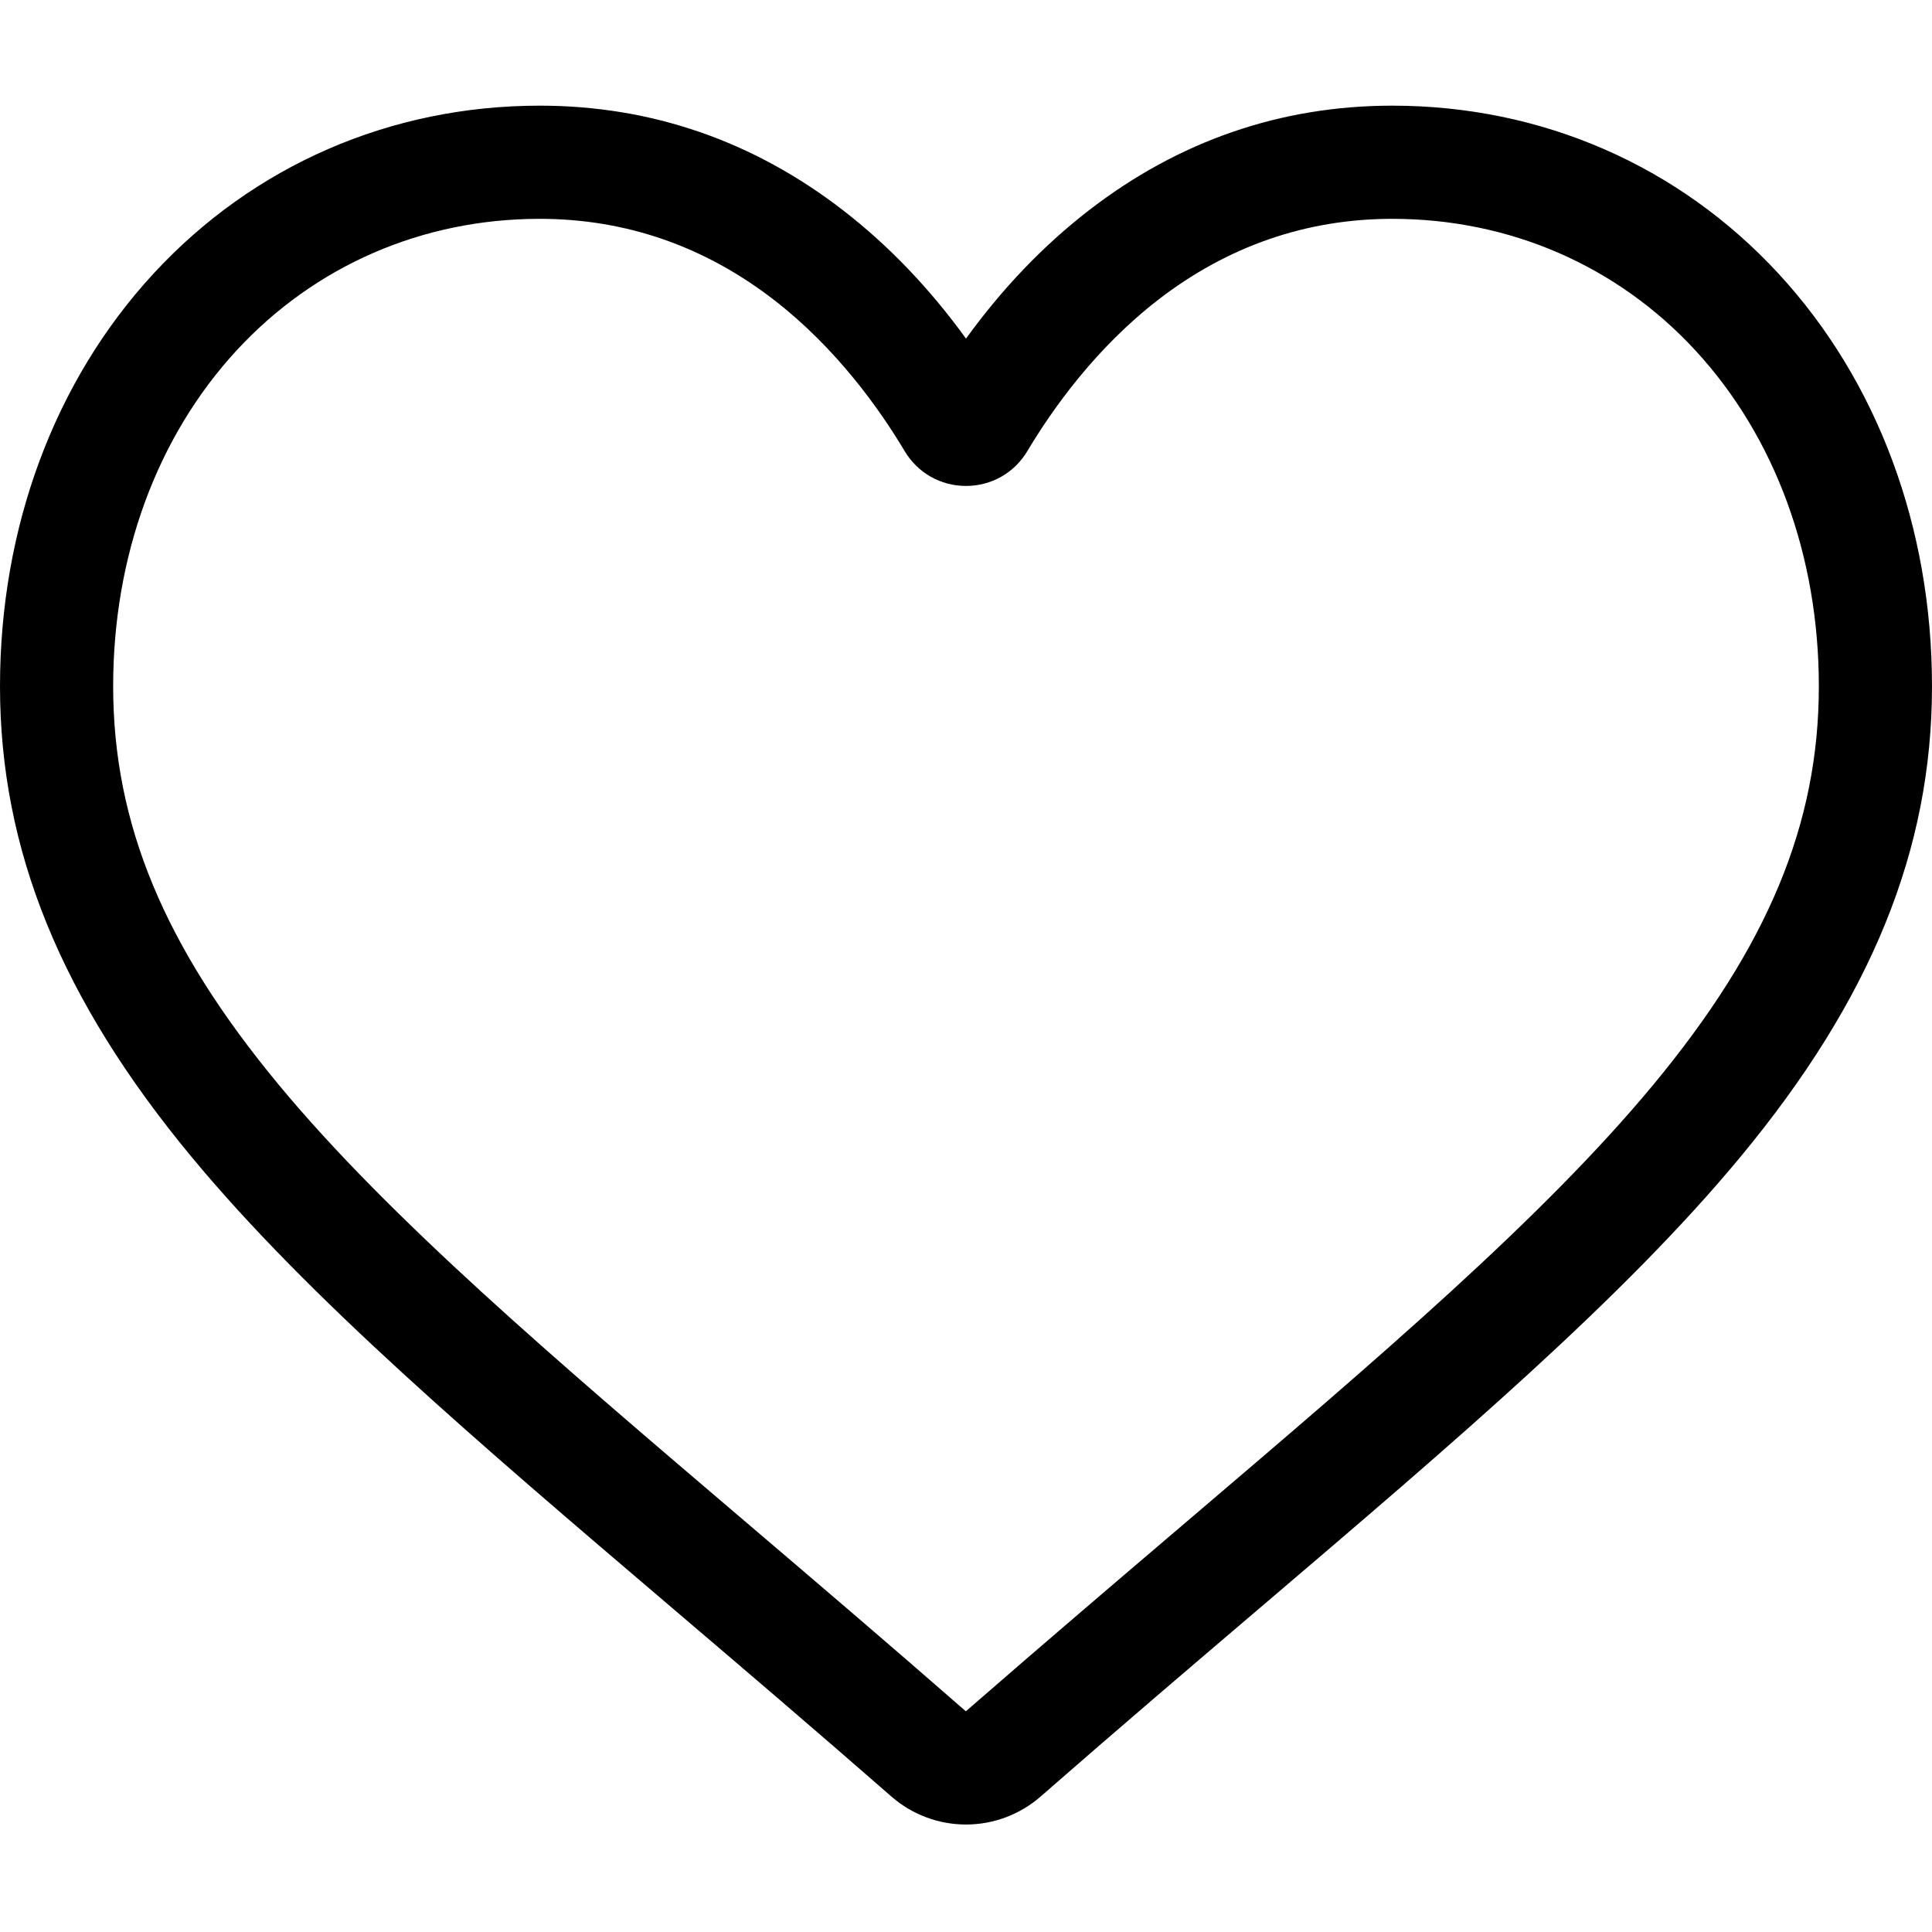
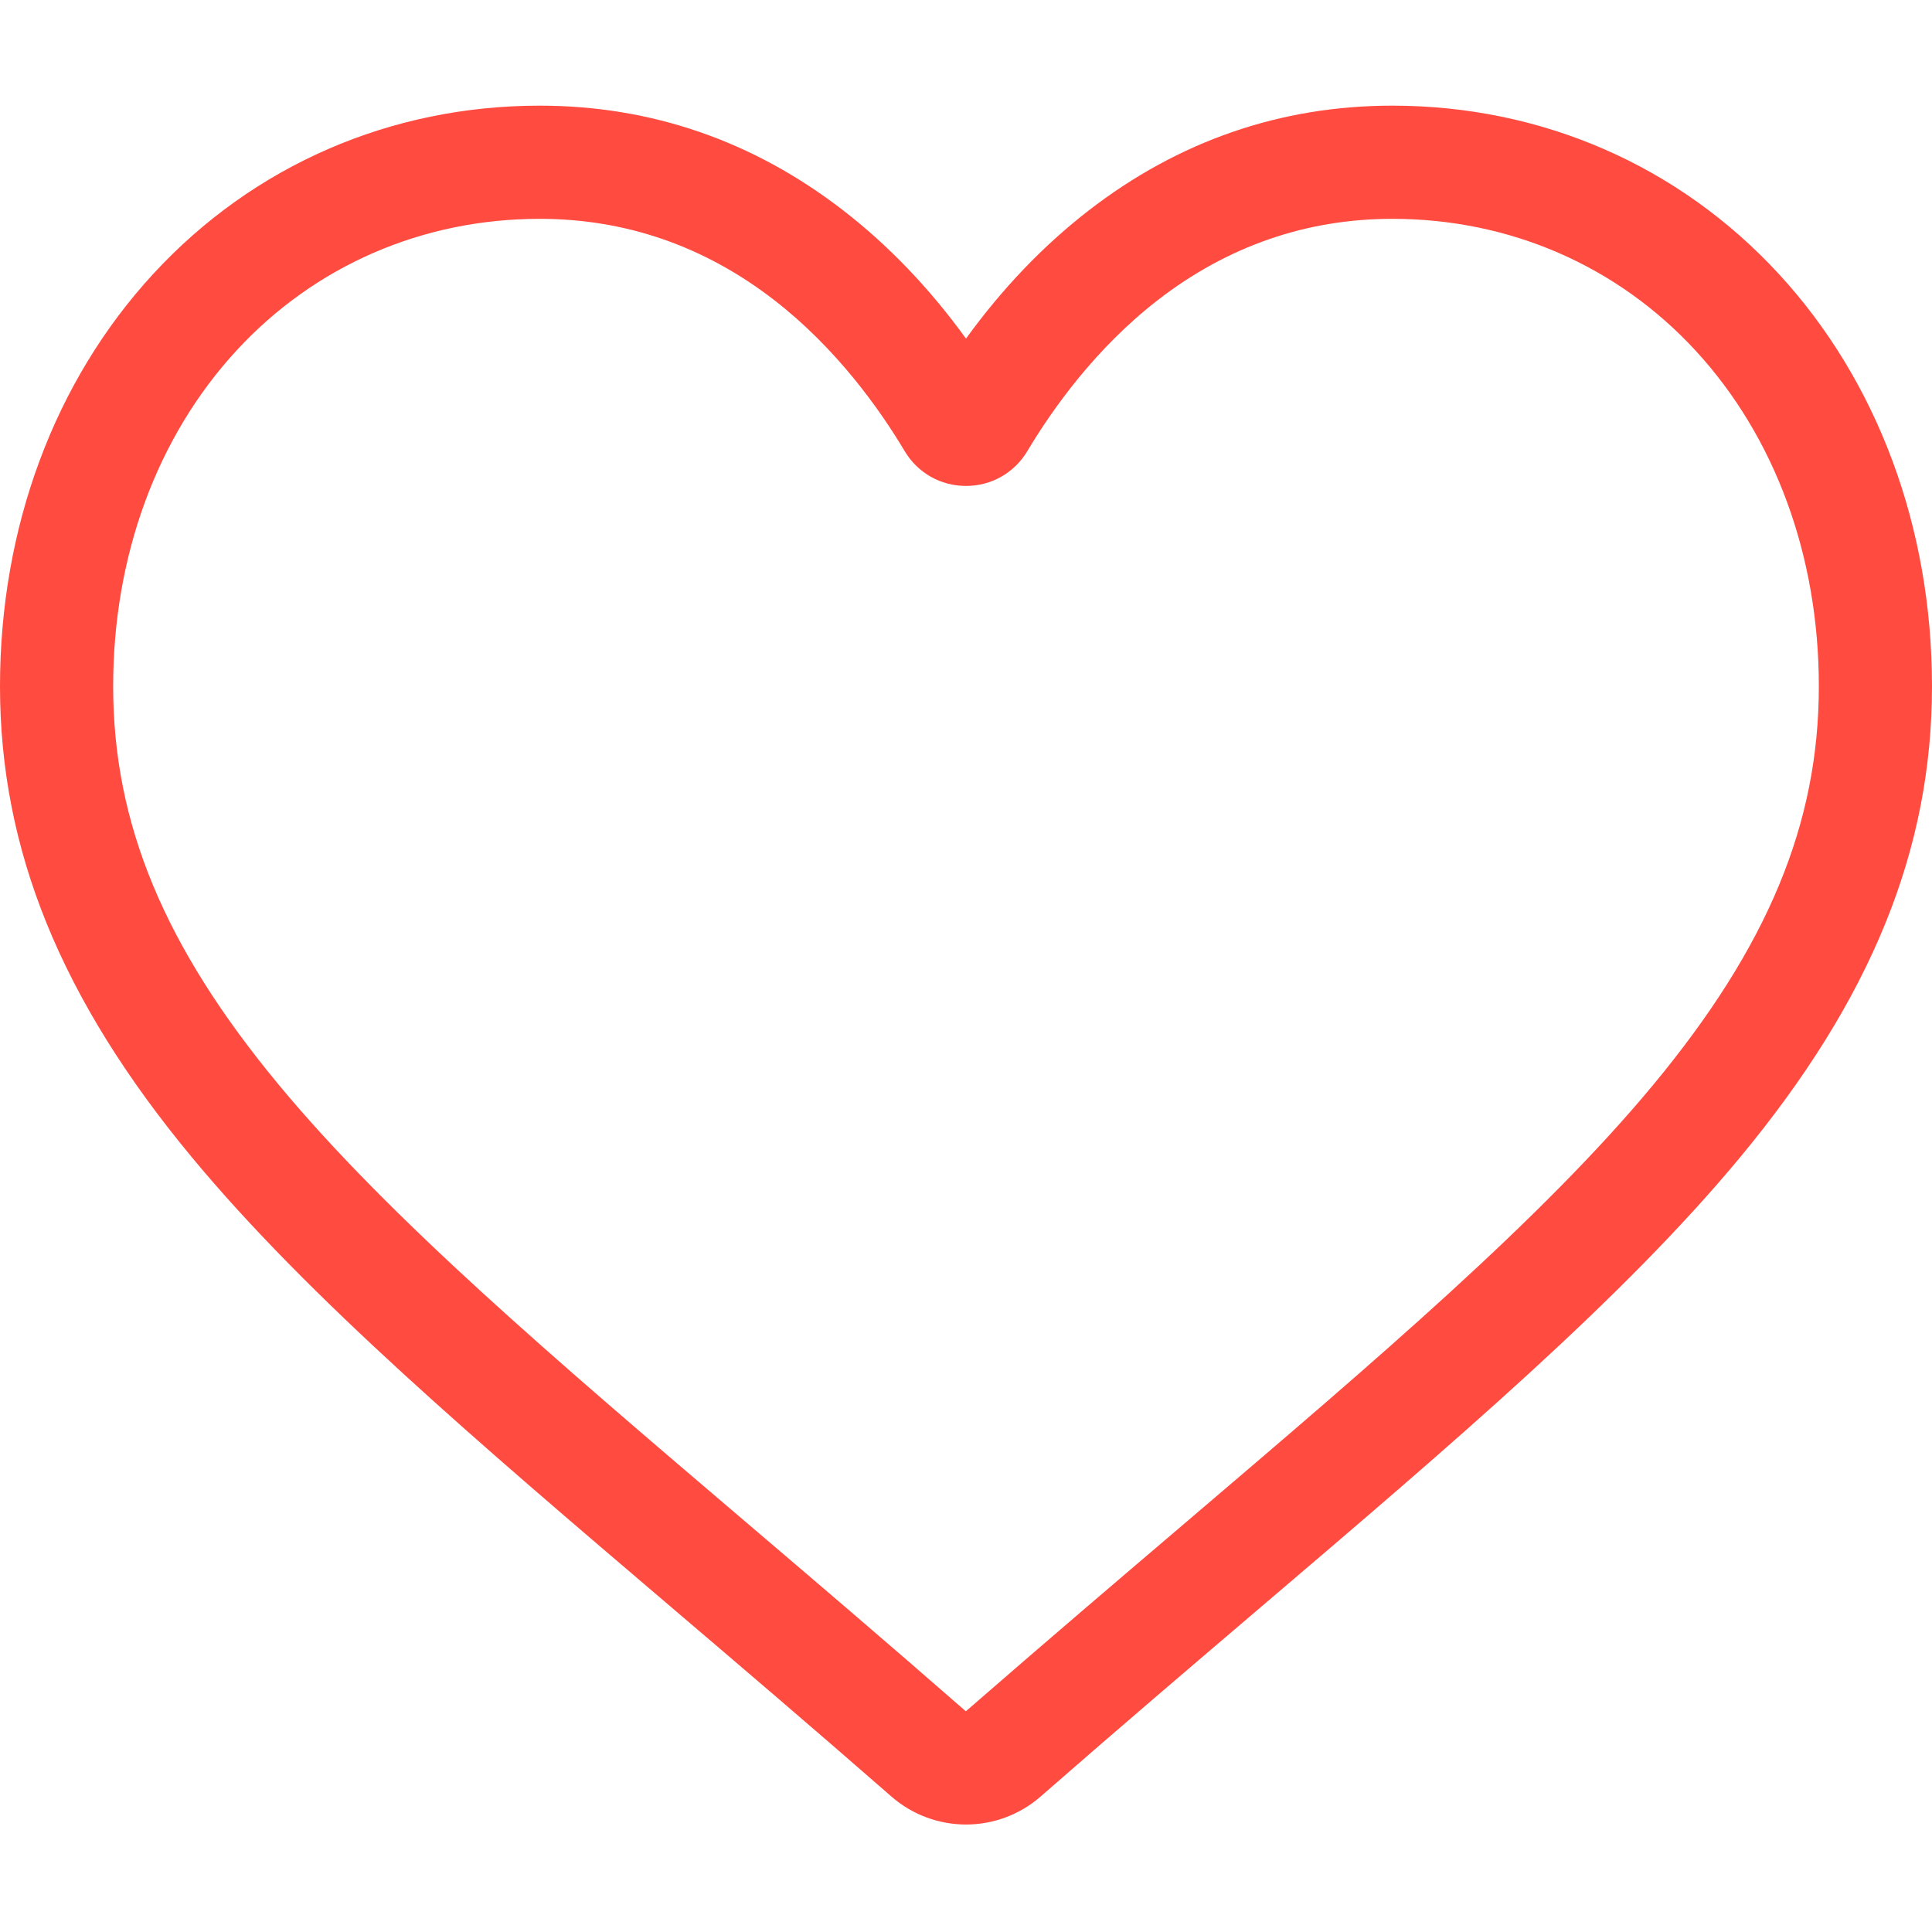
<svg xmlns="http://www.w3.org/2000/svg" viewBox="0 -28 512.001 512">
-   <path d="m256 455.516c-7.289 0-14.316-2.641-19.793-7.438-20.684-18.086-40.625-35.082-58.219-50.074l-.09-.078c-51.582-43.957-96.125-81.918-127.117-119.312-34.645-41.805-50.781-81.441-50.781-124.742 0-42.07 14.426-80.883 40.617-109.293 26.504-28.746 62.871-44.578 102.414-44.578 29.555 0 56.621 9.344 80.445 27.77 12.023 9.301 22.922 20.684 32.523 33.961 9.605-13.277 20.5-24.66 32.527-33.961 23.824-18.426 50.891-27.77 80.445-27.77 39.539 0 75.91 15.832 102.414 44.578 26.191 28.41 40.613 67.223 40.613 109.293 0 43.301-16.133 82.938-50.777 124.738-30.992 37.398-75.531 75.355-127.105 119.309-17.625 15.016-37.598 32.039-58.328 50.168-5.473 4.789-12.504 7.43-19.789 7.43zm-112.969-425.523c-31.066 0-59.605 12.398-80.367 34.914-21.07 22.855-32.676 54.449-32.676 88.965 0 36.418 13.535 68.988 43.883 105.605 29.332 35.395 72.961 72.574 123.477 115.625l.094.078c17.66 15.051 37.68 32.113 58.516 50.332 20.961-18.254 41.012-35.344 58.707-50.418 50.512-43.051 94.137-80.223 123.469-115.617 30.344-36.617 43.879-69.188 43.879-105.605 0-34.516-11.605-66.109-32.676-88.965-20.758-22.516-49.301-34.914-80.363-34.914-22.758 0-43.652 7.234-62.102 21.5-16.441 12.719-27.895 28.797-34.609 40.047-3.453 5.785-9.531 9.238-16.262 9.238s-12.809-3.453-16.262-9.238c-6.711-11.25-18.164-27.328-34.609-40.047-18.449-14.266-39.344-21.5-62.098-21.5zm0 0" />
+   <path d="m256 455.516c-7.289 0-14.316-2.641-19.793-7.438-20.684-18.086-40.625-35.082-58.219-50.074l-.09-.078c-51.582-43.957-96.125-81.918-127.117-119.312-34.645-41.805-50.781-81.441-50.781-124.742 0-42.07 14.426-80.883 40.617-109.293 26.504-28.746 62.871-44.578 102.414-44.578 29.555 0 56.621 9.344 80.445 27.77 12.023 9.301 22.922 20.684 32.523 33.961 9.605-13.277 20.5-24.66 32.527-33.961 23.824-18.426 50.891-27.77 80.445-27.77 39.539 0 75.91 15.832 102.414 44.578 26.191 28.41 40.613 67.223 40.613 109.293 0 43.301-16.133 82.938-50.777 124.738-30.992 37.398-75.531 75.355-127.105 119.309-17.625 15.016-37.598 32.039-58.328 50.168-5.473 4.789-12.504 7.43-19.789 7.43zm-112.969-425.523c-31.066 0-59.605 12.398-80.367 34.914-21.07 22.855-32.676 54.449-32.676 88.965 0 36.418 13.535 68.988 43.883 105.605 29.332 35.395 72.961 72.574 123.477 115.625l.094.078c17.66 15.051 37.68 32.113 58.516 50.332 20.961-18.254 41.012-35.344 58.707-50.418 50.512-43.051 94.137-80.223 123.469-115.617 30.344-36.617 43.879-69.188 43.879-105.605 0-34.516-11.605-66.109-32.676-88.965-20.758-22.516-49.301-34.914-80.363-34.914-22.758 0-43.652 7.234-62.102 21.5-16.441 12.719-27.895 28.797-34.609 40.047-3.453 5.785-9.531 9.238-16.262 9.238s-12.809-3.453-16.262-9.238c-6.711-11.25-18.164-27.328-34.609-40.047-18.449-14.266-39.344-21.5-62.098-21.5zm0 0" fill="#FF4B40" />
</svg>
